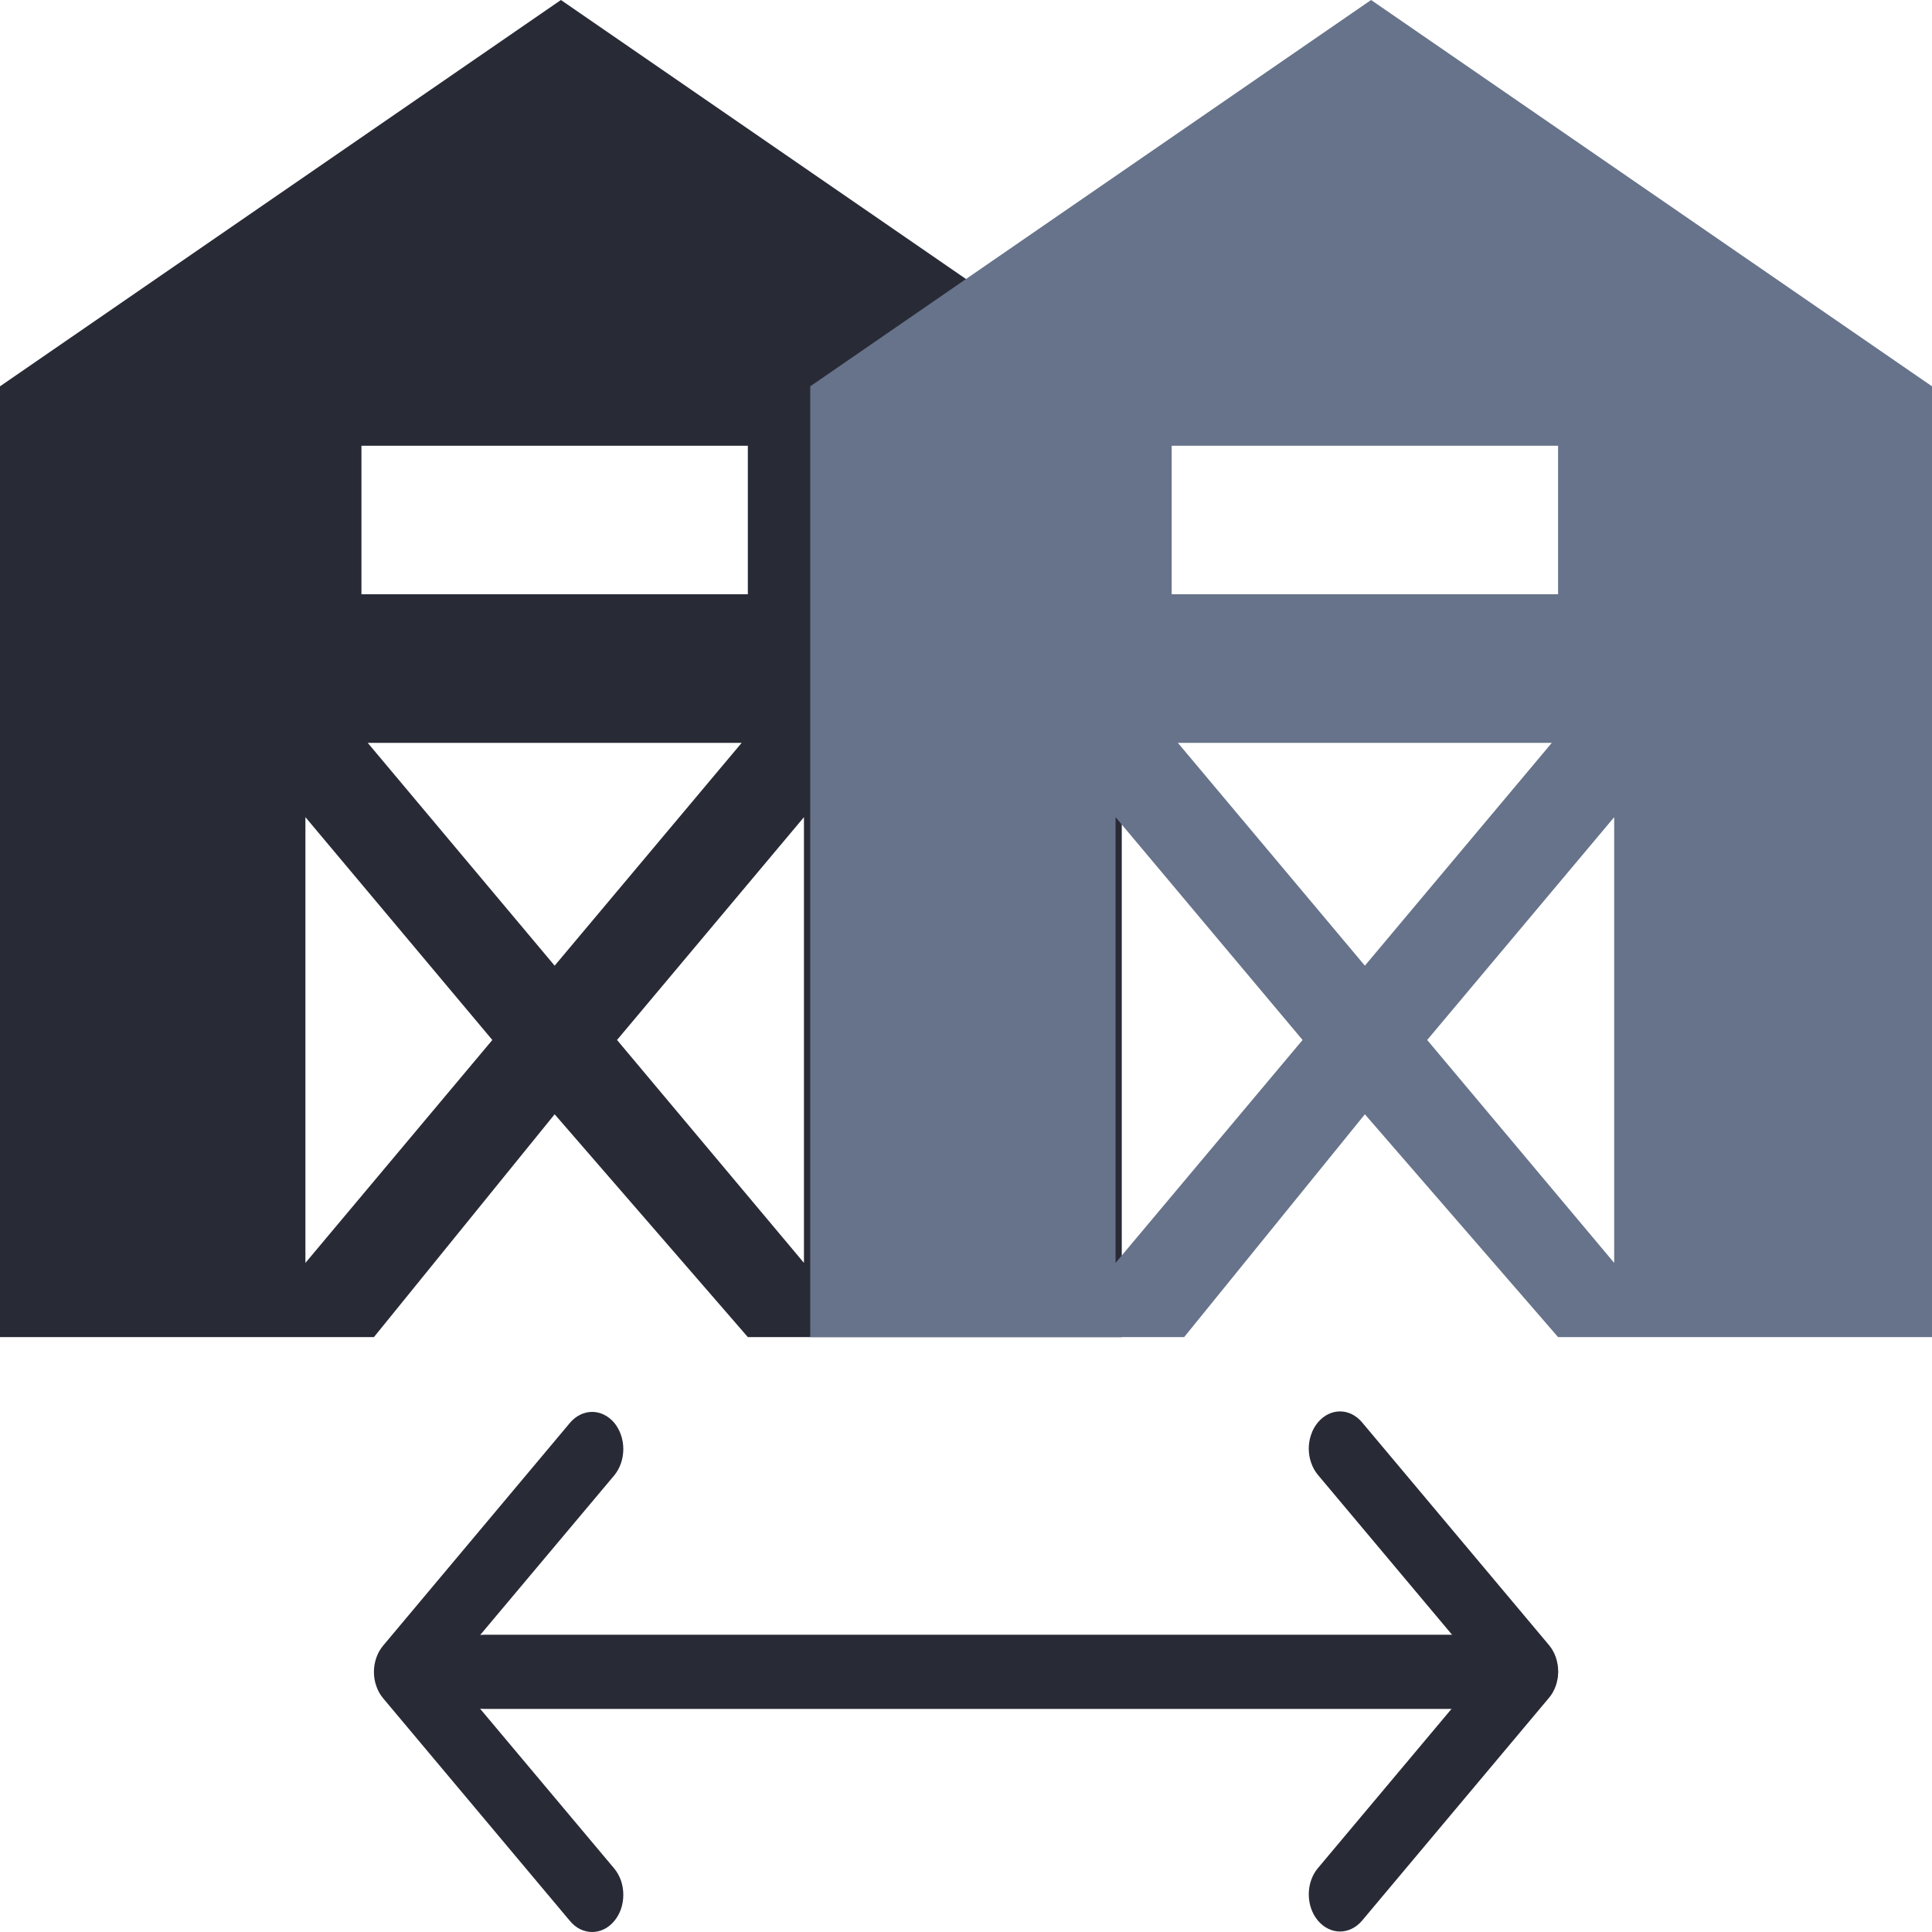
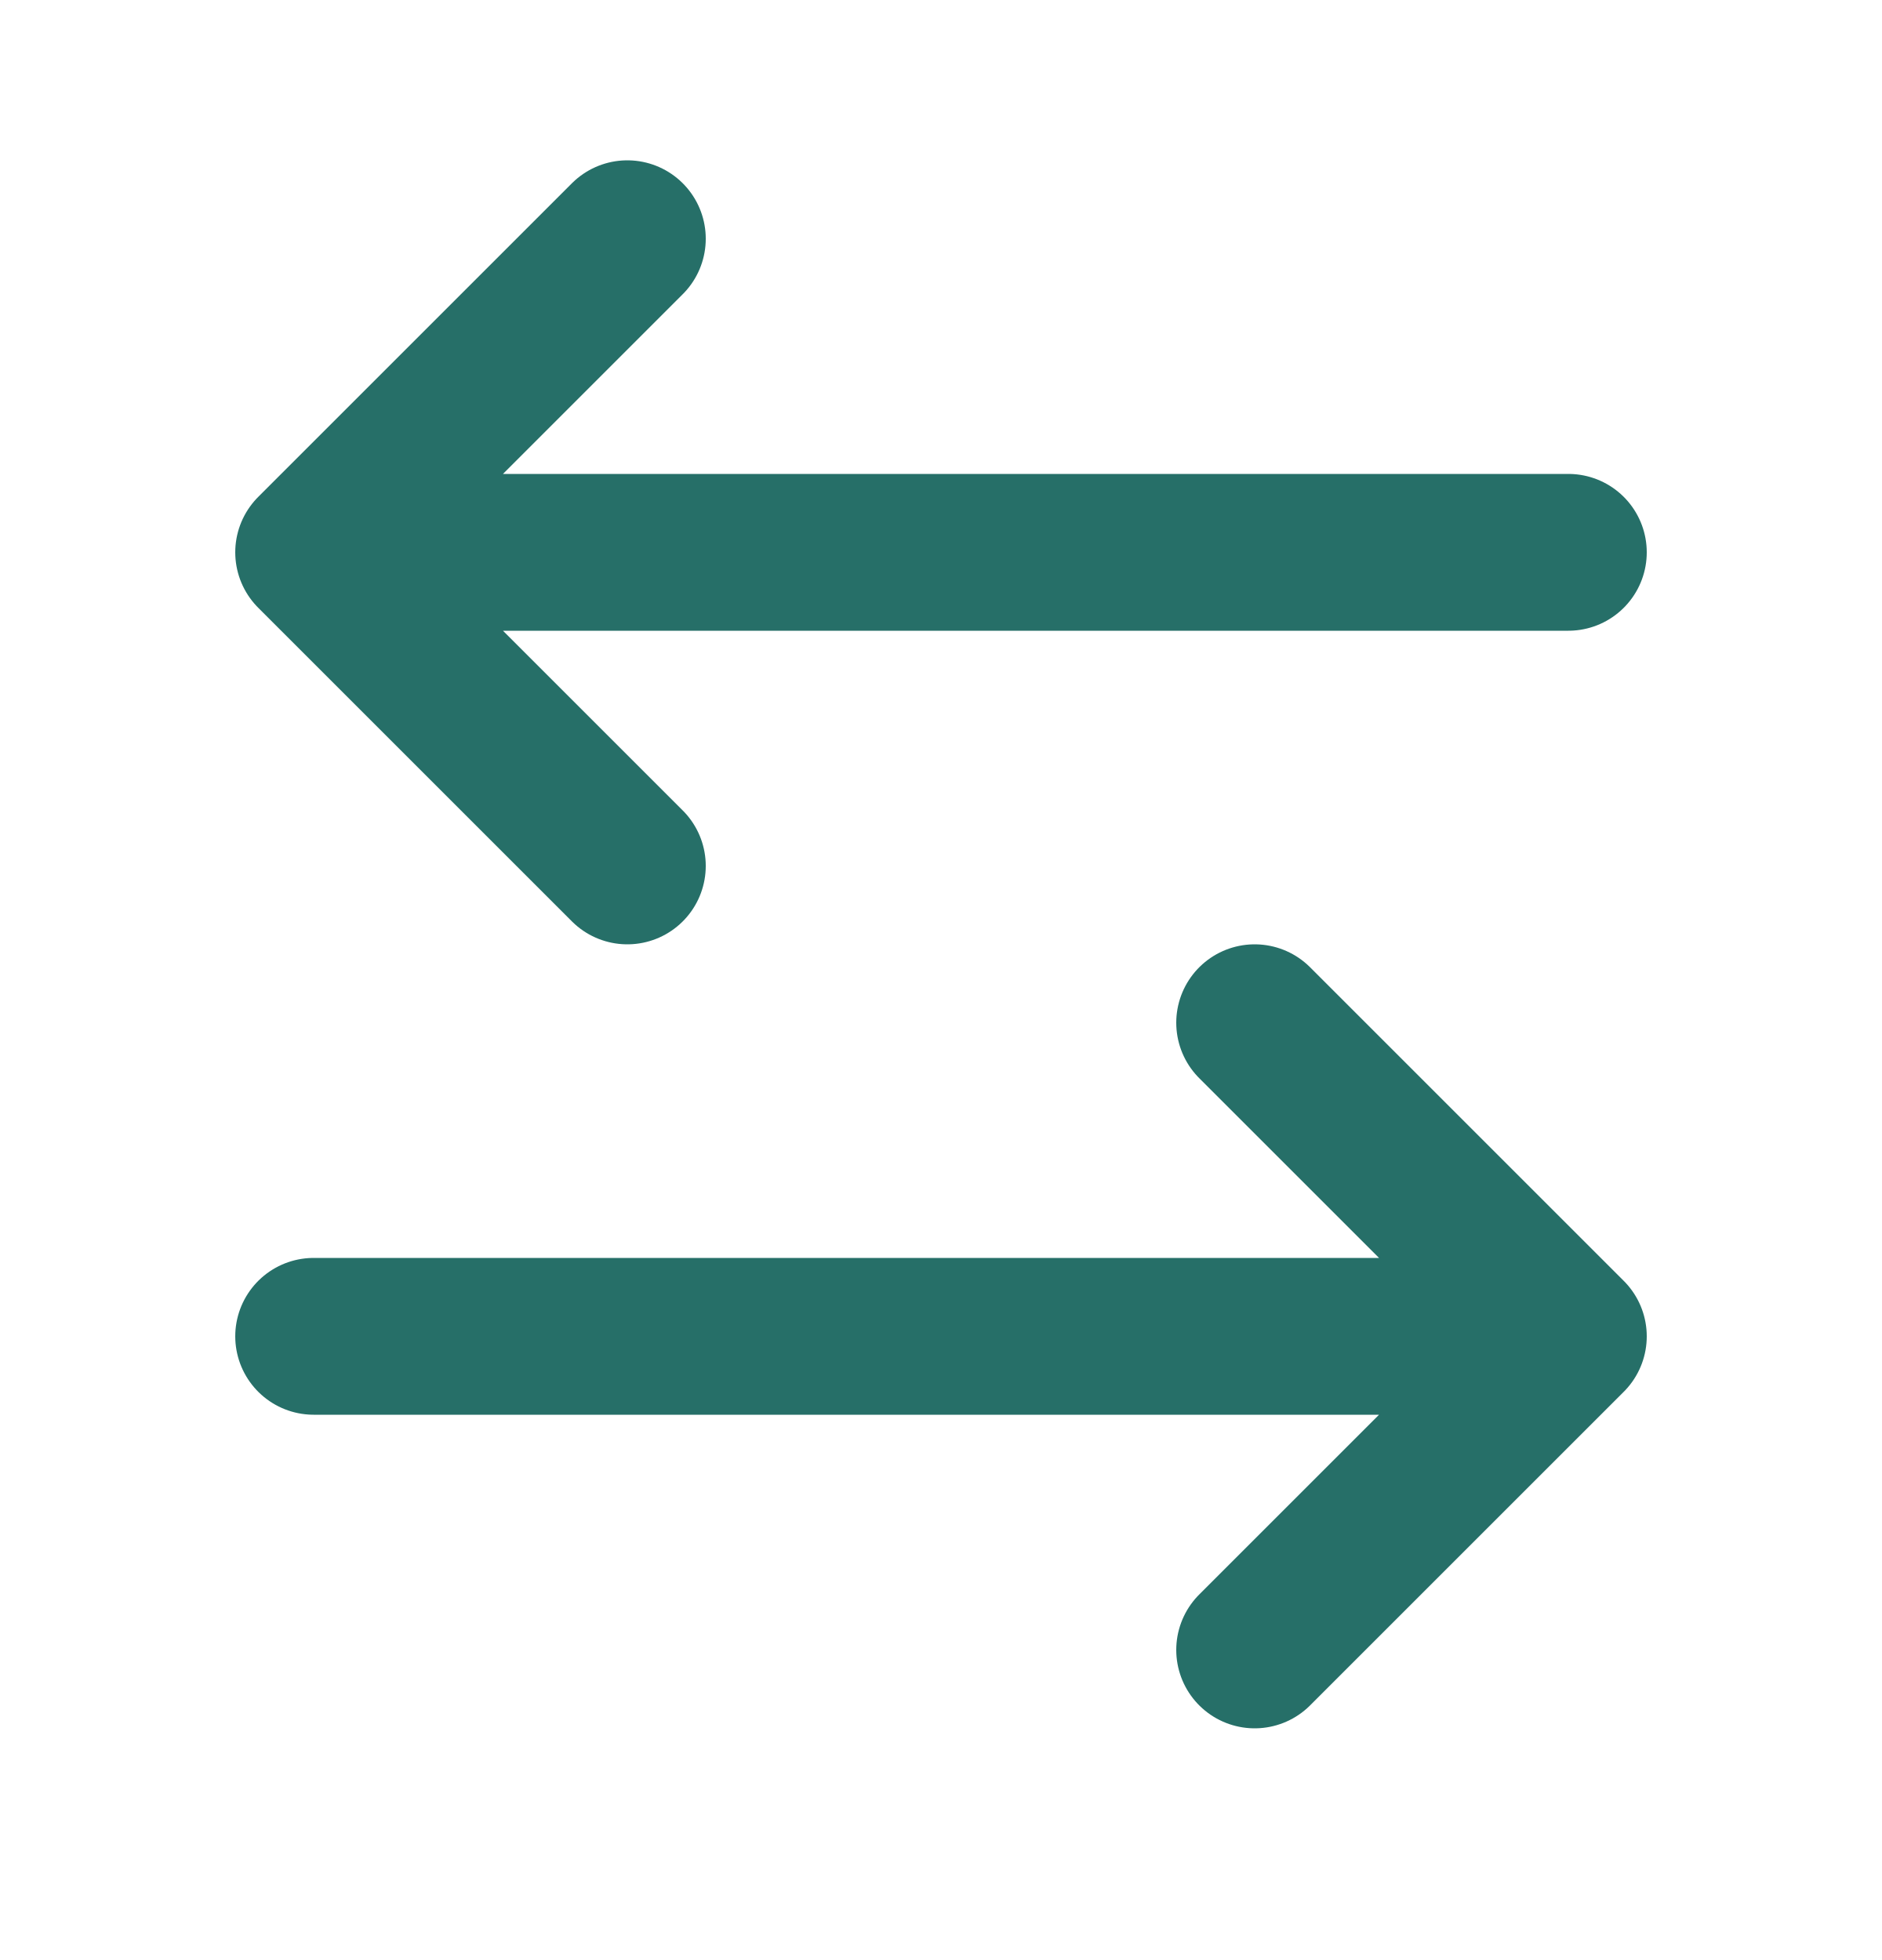
- <svg xmlns="http://www.w3.org/2000/svg" width="24" height="24" viewBox="0 0 24 24" fill="none">
-   <path d="M6.968 0L0 4.799V16.61H4.645L6.89 13.842L9.29 16.61H13.935V4.799L6.968 0ZM3.794 15.688V10.151L6.116 12.919L3.794 15.688ZM4.568 9.228H9.213L6.89 11.996L4.568 9.228ZM9.987 15.688L7.665 12.919L9.987 10.151V15.688ZM9.29 7.382H4.49V5.537H9.29V7.382Z" fill="#282B36" />
-   <path d="M17.032 0L10.065 4.799V16.61H14.71L16.955 13.842L19.355 16.61H24V4.799L17.032 0ZM13.858 15.688V10.151L16.181 12.919L13.858 15.688ZM14.632 9.228H19.277L16.955 11.996L14.632 9.228ZM20.052 15.688L17.729 12.919L20.052 10.151V15.688ZM19.355 7.382H14.555V5.537H19.355V7.382Z" fill="#66738A" />
-   <path fill-rule="evenodd" clip-rule="evenodd" d="M16.372 17.669C16.408 17.626 16.451 17.592 16.498 17.568C16.545 17.545 16.595 17.533 16.646 17.533C16.697 17.533 16.747 17.545 16.794 17.568C16.841 17.592 16.884 17.626 16.92 17.669L19.243 20.437C19.279 20.48 19.307 20.531 19.327 20.587C19.346 20.643 19.356 20.703 19.356 20.764C19.356 20.825 19.346 20.885 19.327 20.941C19.307 20.997 19.279 21.048 19.243 21.09L16.92 23.859C16.847 23.945 16.749 23.994 16.646 23.994C16.543 23.994 16.445 23.945 16.372 23.859C16.299 23.772 16.258 23.655 16.258 23.532C16.258 23.41 16.299 23.292 16.372 23.206L18.421 20.764L16.372 18.322C16.336 18.279 16.307 18.228 16.288 18.172C16.268 18.116 16.258 18.056 16.258 17.995C16.258 17.935 16.268 17.875 16.288 17.819C16.307 17.762 16.336 17.712 16.372 17.669Z" fill="#282B36" />
-   <path fill-rule="evenodd" clip-rule="evenodd" d="M7.63 23.864C7.594 23.907 7.551 23.942 7.504 23.965C7.457 23.988 7.406 24 7.356 24C7.305 24 7.254 23.988 7.207 23.965C7.16 23.942 7.117 23.907 7.081 23.864L4.759 21.096C4.723 21.053 4.694 21.002 4.675 20.946C4.655 20.89 4.645 20.83 4.645 20.769C4.645 20.709 4.655 20.649 4.675 20.593C4.694 20.537 4.723 20.486 4.759 20.443L7.081 17.674C7.154 17.588 7.253 17.539 7.356 17.539C7.458 17.539 7.557 17.588 7.63 17.674C7.702 17.761 7.743 17.878 7.743 18.001C7.743 18.123 7.702 18.241 7.63 18.328L5.58 20.769L7.63 23.211C7.666 23.254 7.694 23.305 7.714 23.361C7.733 23.417 7.743 23.477 7.743 23.538C7.743 23.599 7.733 23.659 7.714 23.715C7.694 23.771 7.666 23.822 7.63 23.864Z" fill="#282B36" />
-   <path fill-rule="evenodd" clip-rule="evenodd" d="M5.419 20.768C5.419 20.646 5.483 20.528 5.597 20.442C5.71 20.355 5.865 20.307 6.025 20.307H18.749C18.91 20.307 19.064 20.355 19.177 20.442C19.291 20.528 19.355 20.646 19.355 20.768C19.355 20.89 19.291 21.008 19.177 21.094C19.064 21.181 18.91 21.229 18.749 21.229H6.025C5.865 21.229 5.71 21.181 5.597 21.094C5.483 21.008 5.419 20.89 5.419 20.768Z" fill="#282B36" />
+ <svg xmlns="http://www.w3.org/2000/svg" width="24" height="25" viewBox="0 0 24 25" fill="none">
+   <g id="Item=switch-horizontal-02">
+     <path id="Icon" d="M4 17.045H20M20 17.045L16 13.045M20 17.045L16 21.045M20 7.045H4M4 7.045L8 3.045M4 7.045L8 11.045" stroke="#266F68" stroke-width="2" stroke-linecap="round" stroke-linejoin="round" />
+   </g>
</svg>
